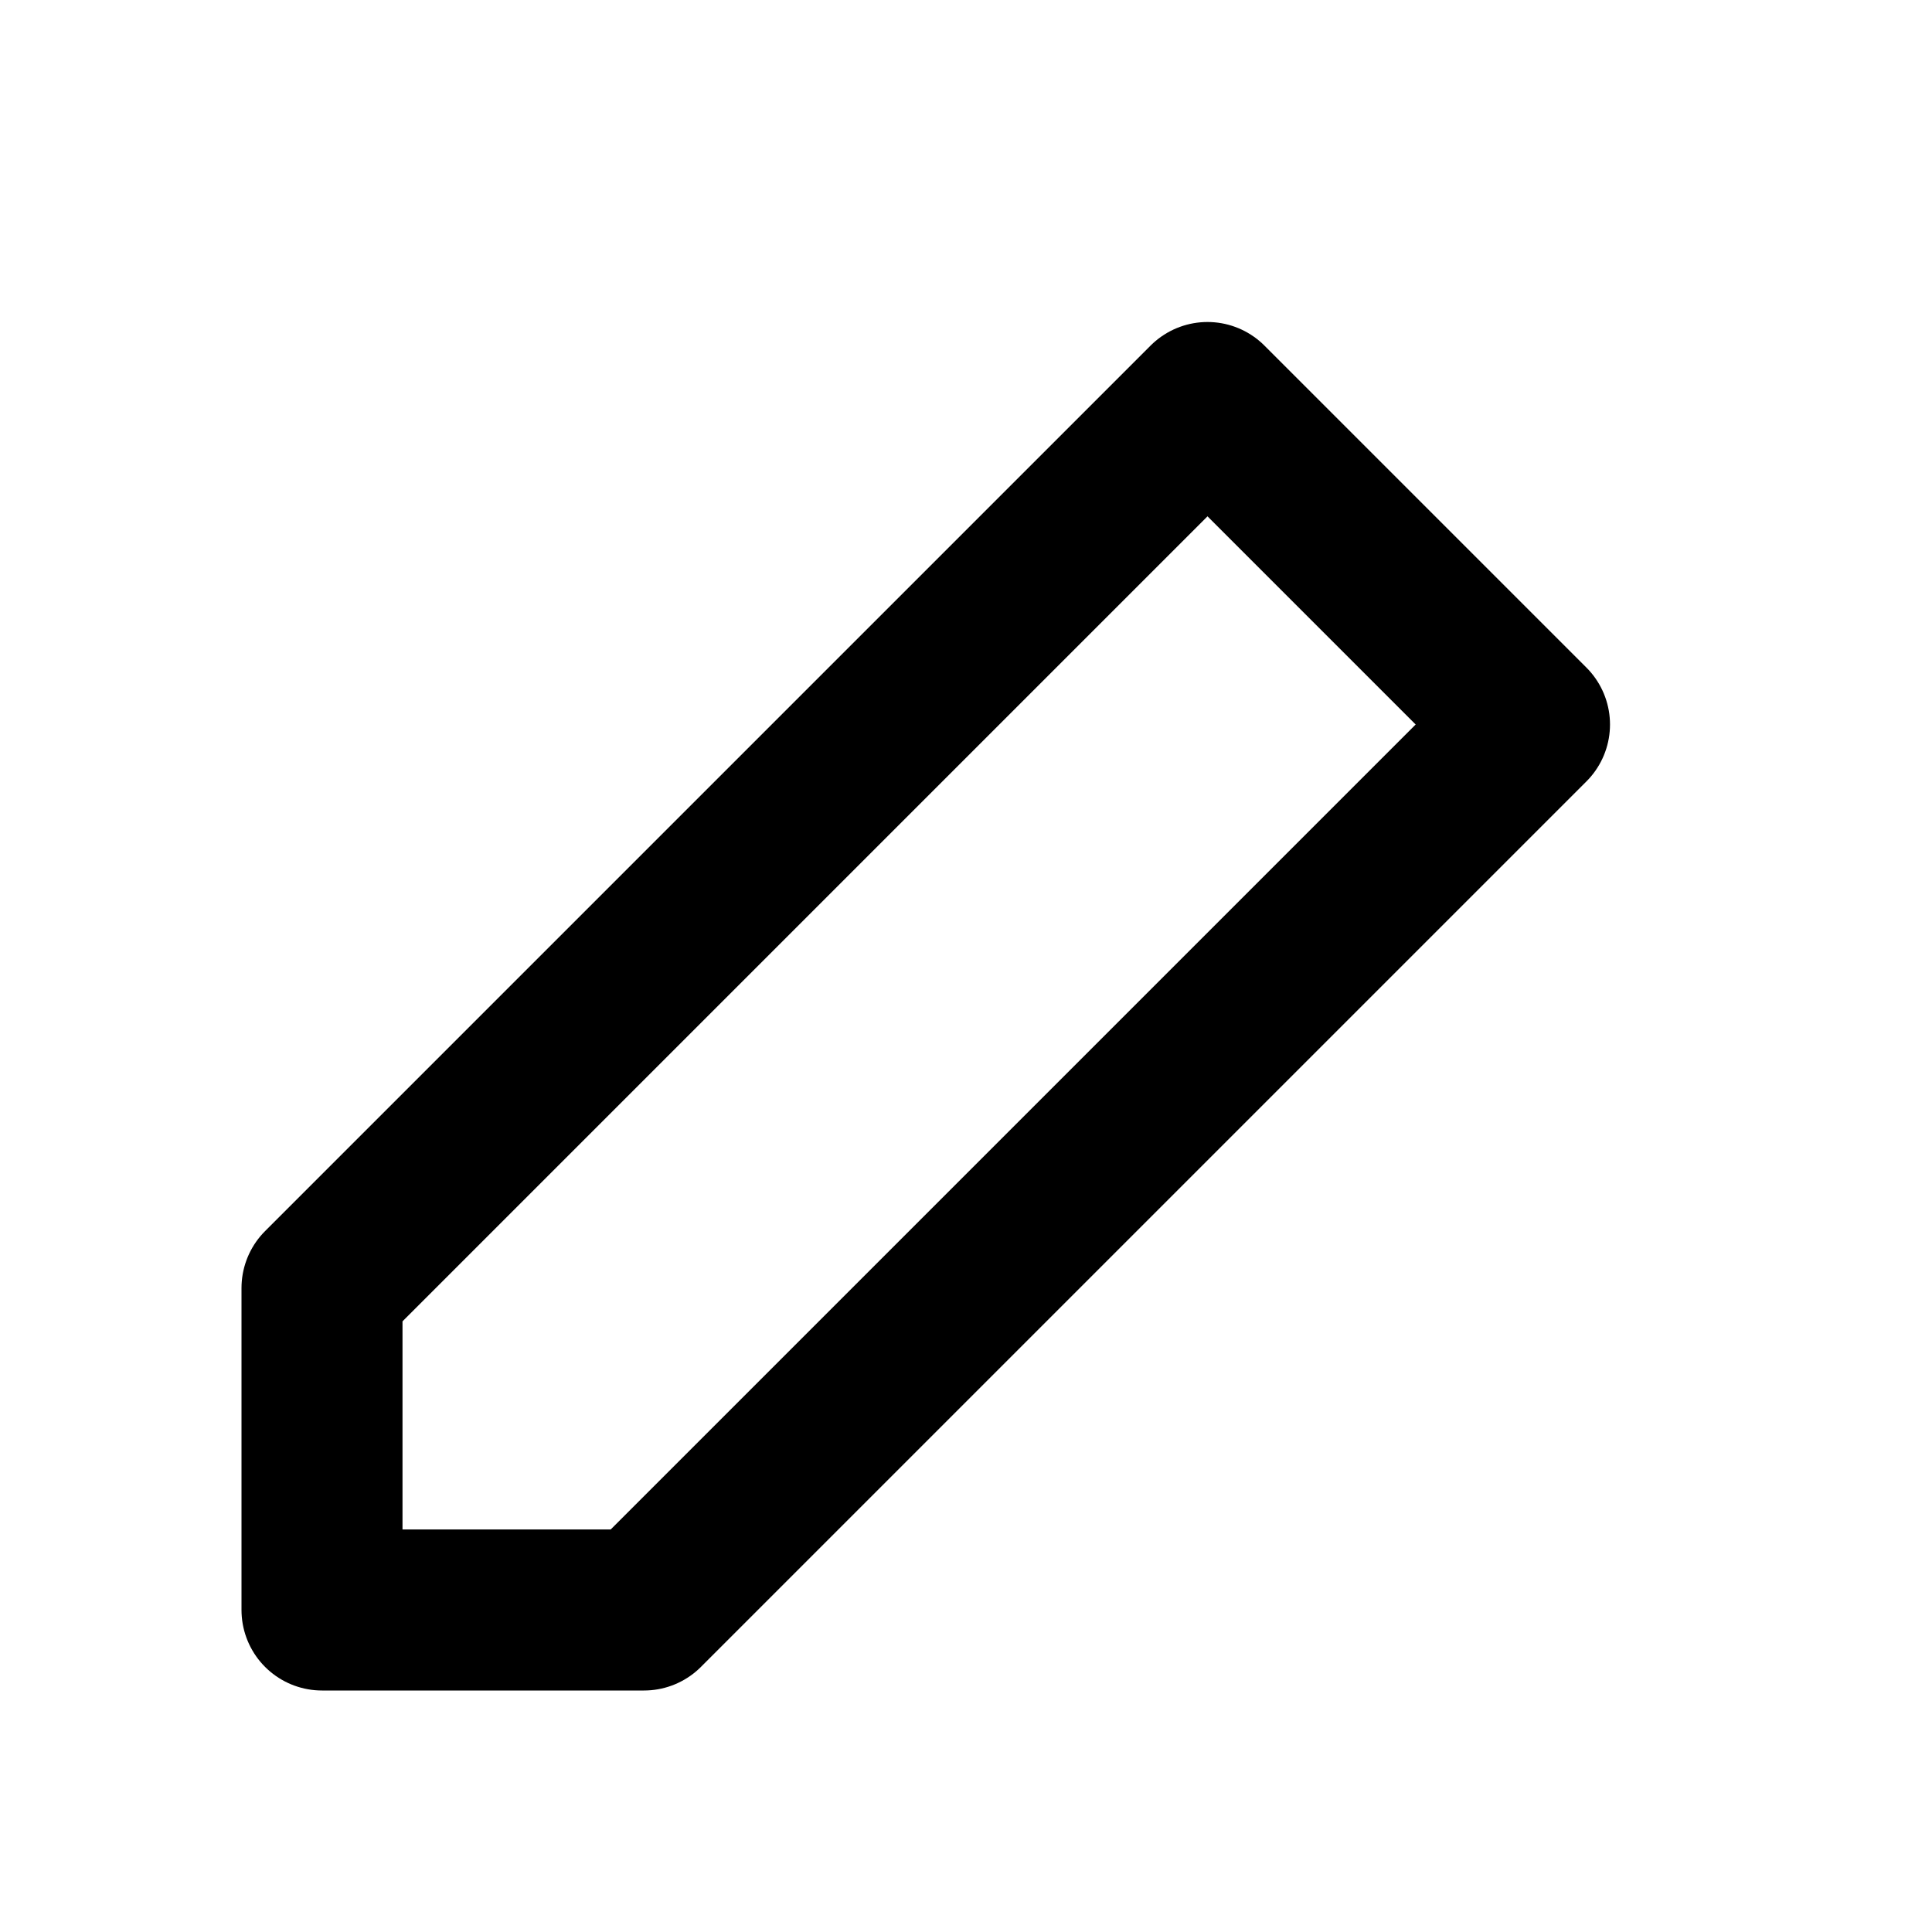
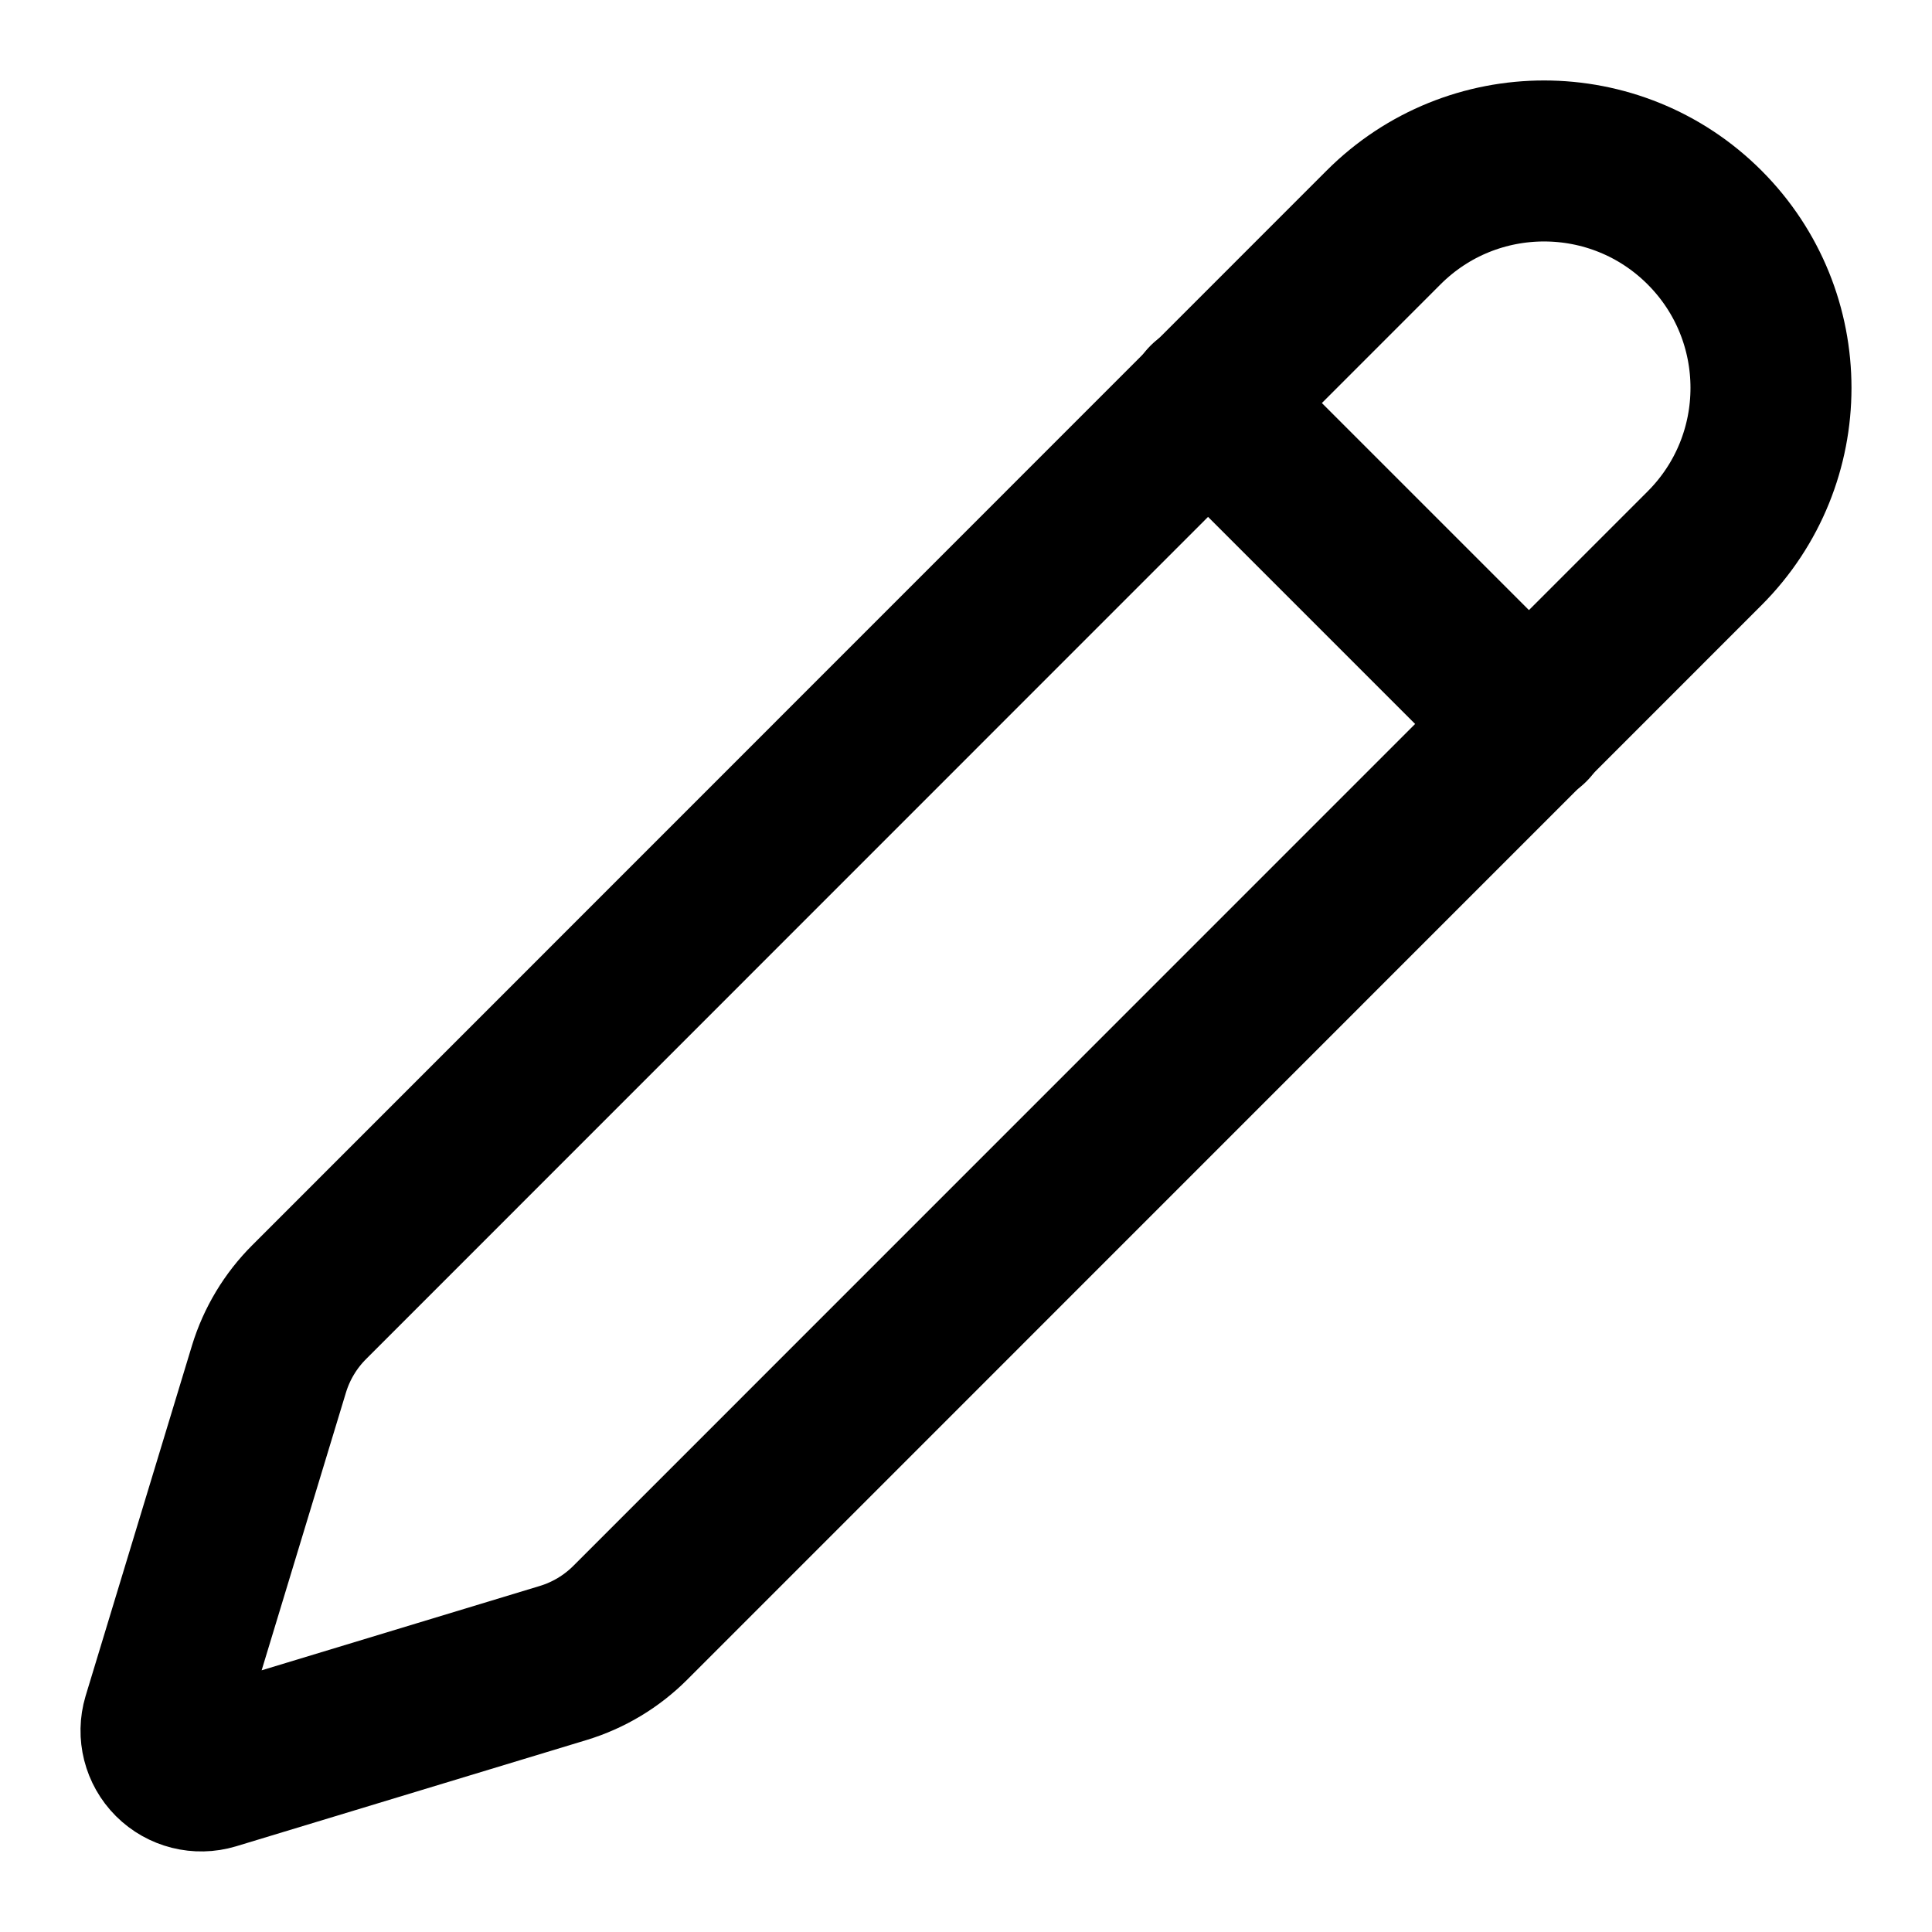
<svg xmlns="http://www.w3.org/2000/svg" width="24" height="24" viewBox="0 0 24 24" fill="none" stroke="#000" stroke-width="2" stroke-linecap="round" stroke-linejoin="round">
-   <path d="M4 20h4L19 9l-4-4L4 16z" />
+   <path d="M21.174 6.812a1 1 0 0 0-3.986-3.987L3.842 16.174a2 2 0 0 0-.5.83l-1.321 4.352a.5.5 0 0 0 .623.622l4.353-1.32a2 2 0 0 0 .83-.497z" />
+   <path d="m15 5 4 4" />
</svg>
